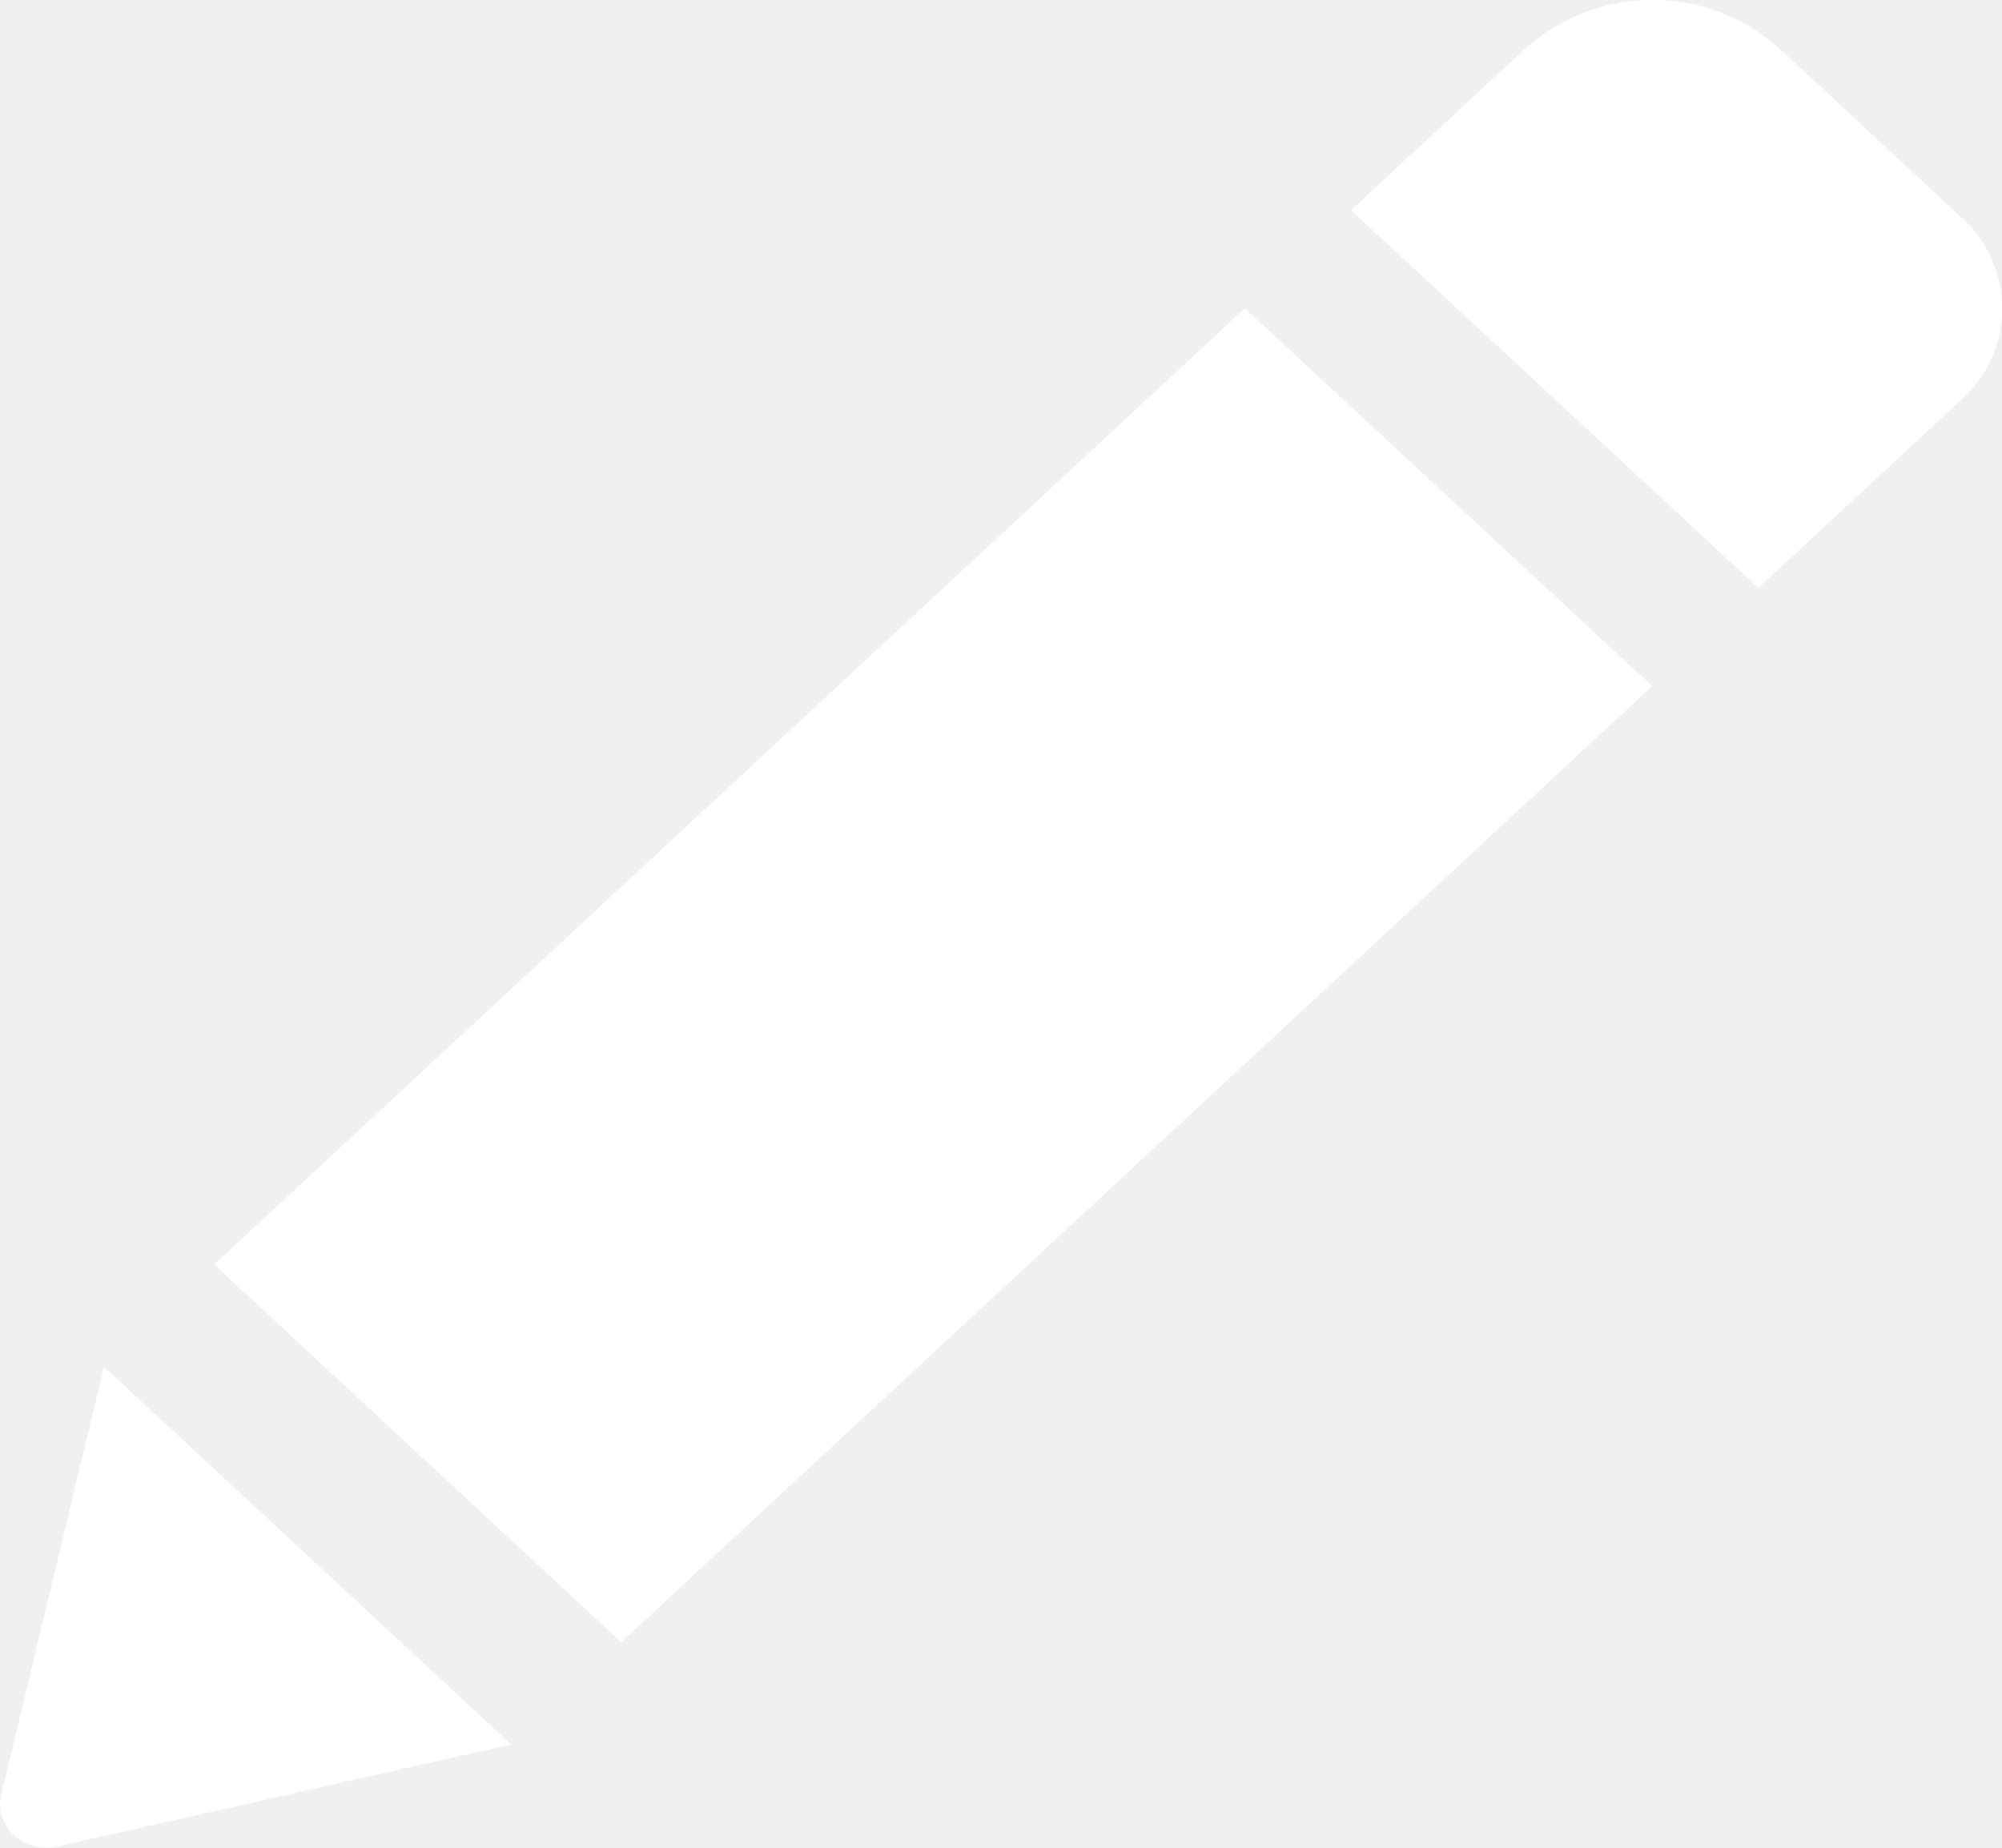
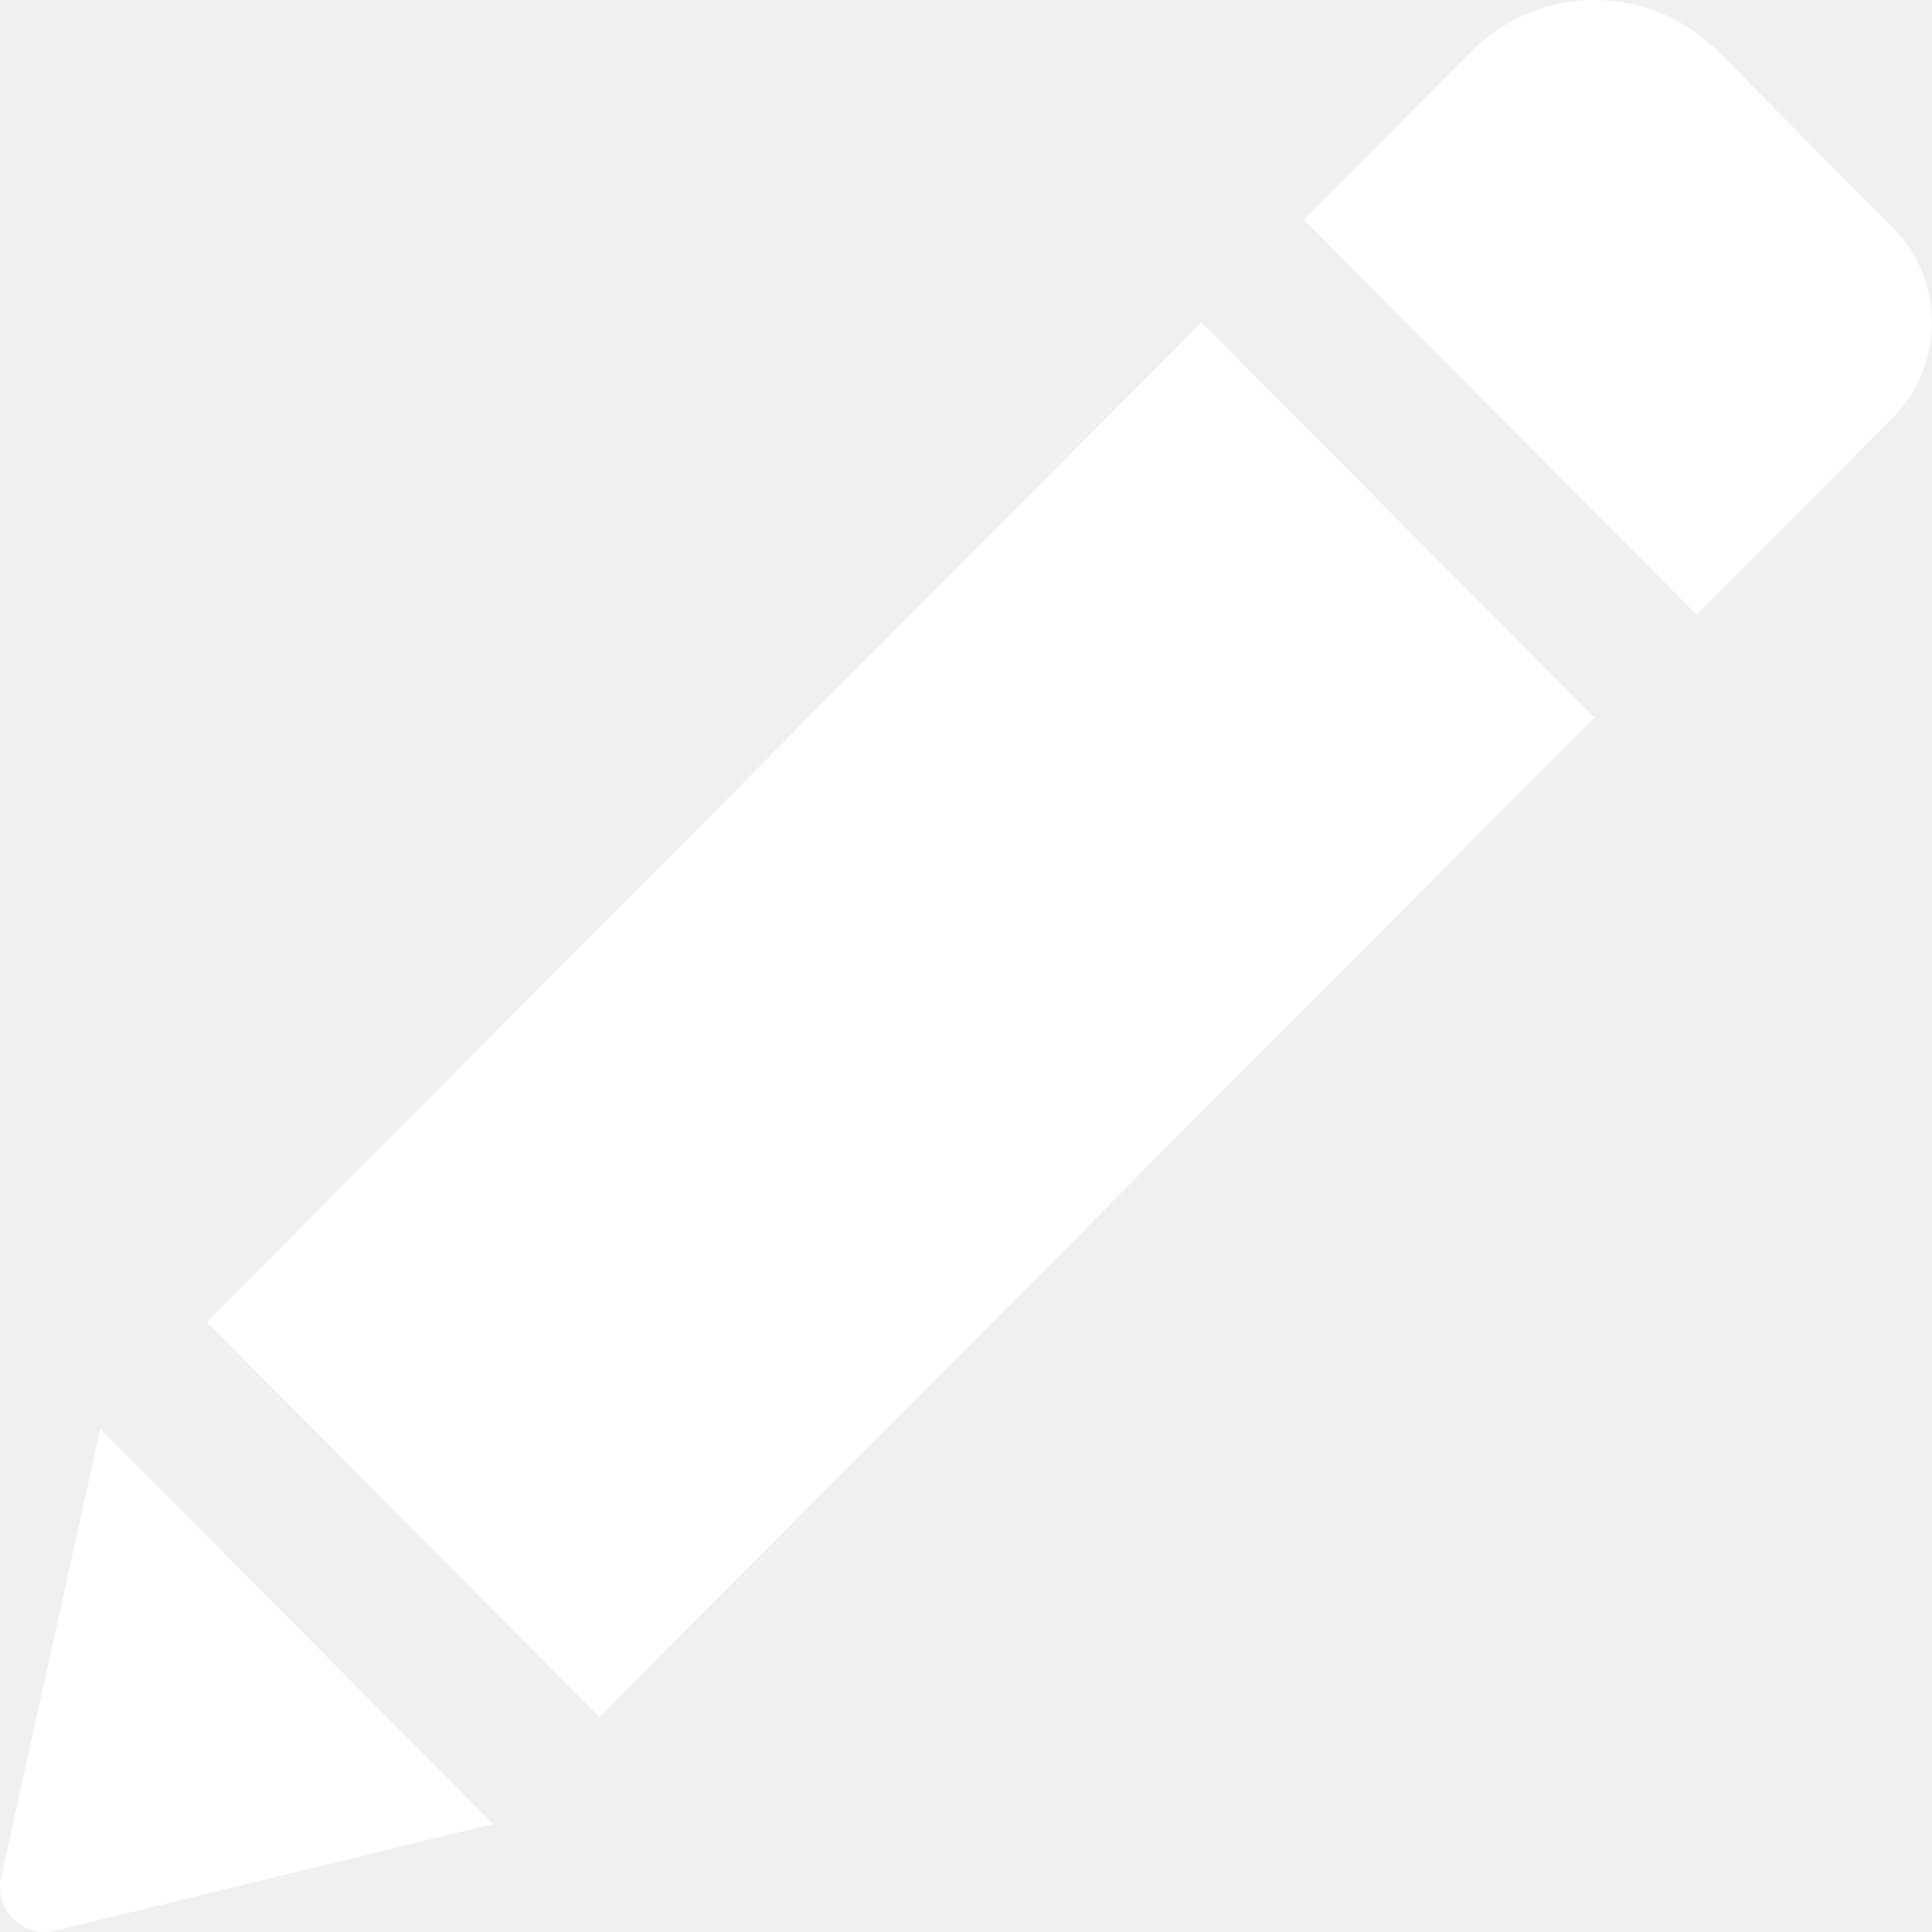
- <svg xmlns="http://www.w3.org/2000/svg" width="13" height="12" viewBox="0 0 13 12">
+ <svg xmlns="http://www.w3.org/2000/svg" width="12" height="12" viewBox="0 0 12 12">
  <g fill="#FFF" fill-rule="nonzero">
-     <path fill-opacity="0" d="M0 0h13v12H0z" />
-     <path d="M8.084 2.003l2.644 2.453-6.694 6.209-2.643-2.453 6.693-6.21zm4.65-.592L11.557.317a1.236 1.236 0 0 0-1.654 0l-1.13 1.048 2.645 2.453 1.318-1.222a.794.794 0 0 0 0-1.185zM.008 11.66c-.048.2.148.38.364.332l2.947-.663L.675 8.876.007 11.66z" />
+     <path fill="none" d="M0 0h12v12H0z" />
+     <path d="M7.462 2.003l2.441 2.453-6.18 6.209-2.439-2.453 6.178-6.21zm4.293-.592L10.667.317a1.077 1.077 0 0 0-1.526 0L8.098 1.365l2.44 2.453 1.217-1.222a.84.84 0 0 0 0-1.185zM.007 11.66c-.045.2.136.38.336.332l2.72-.663-2.44-2.453-.616 2.784z" />
  </g>
</svg>
